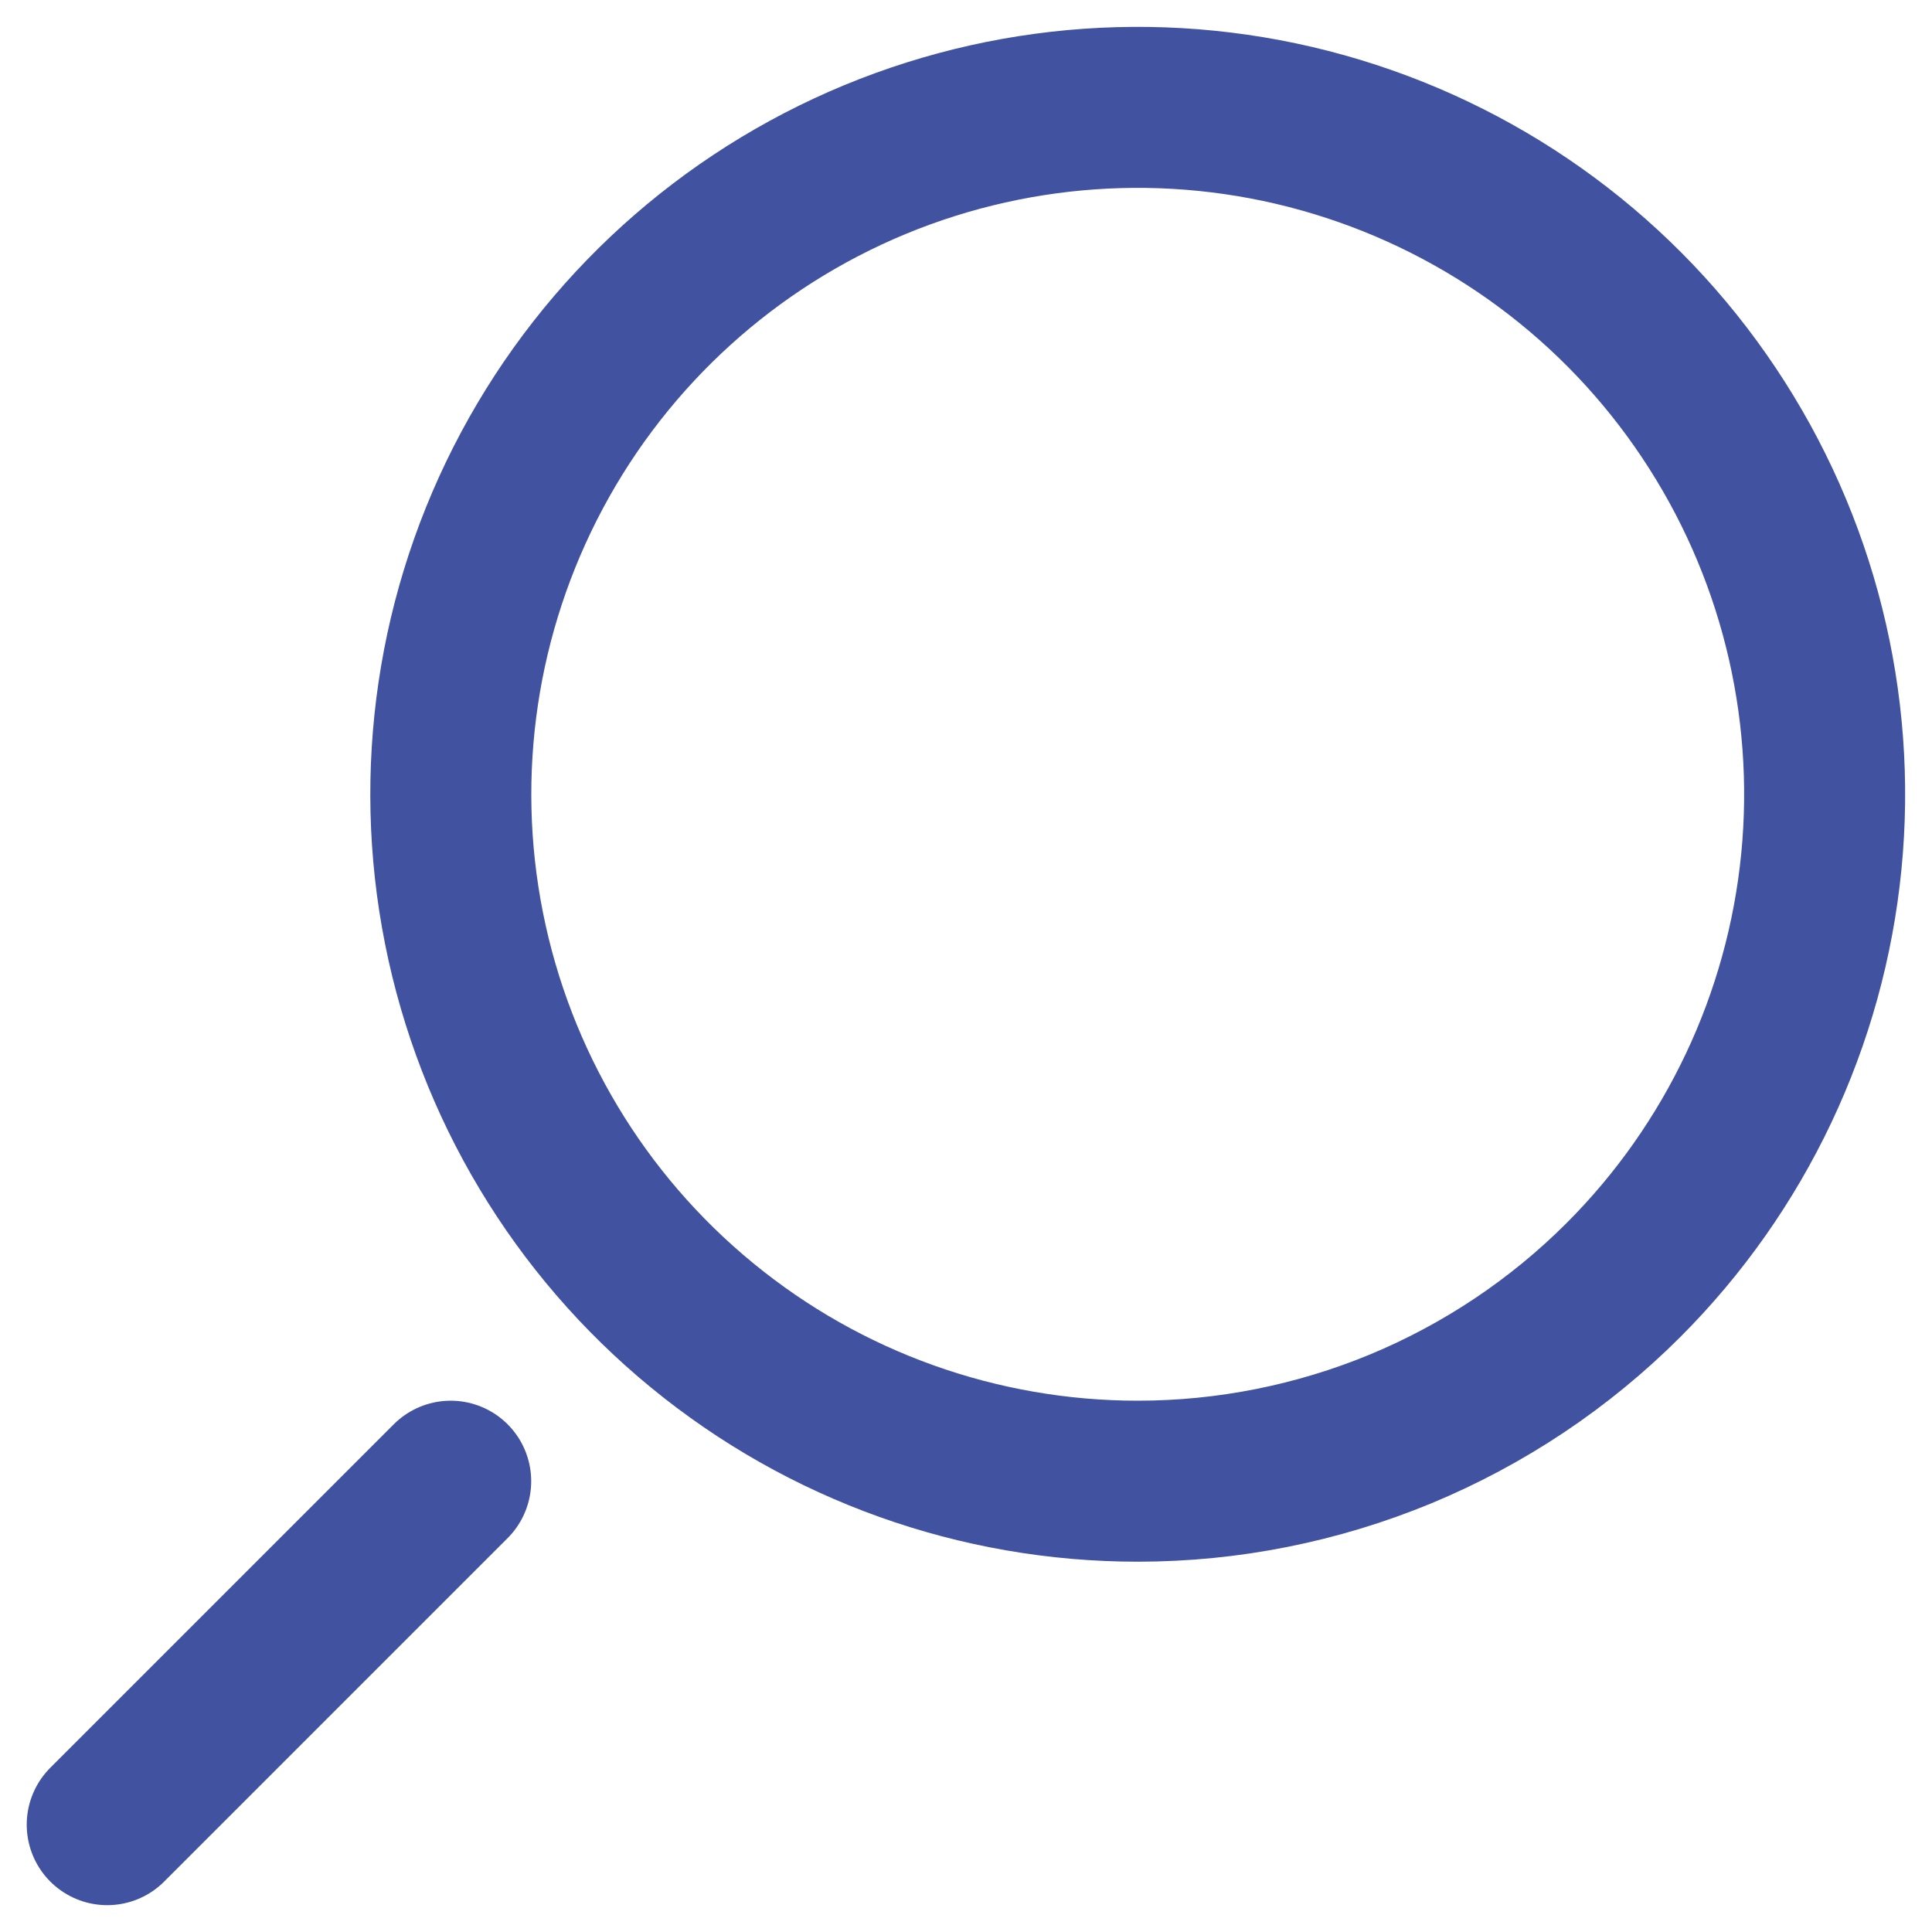
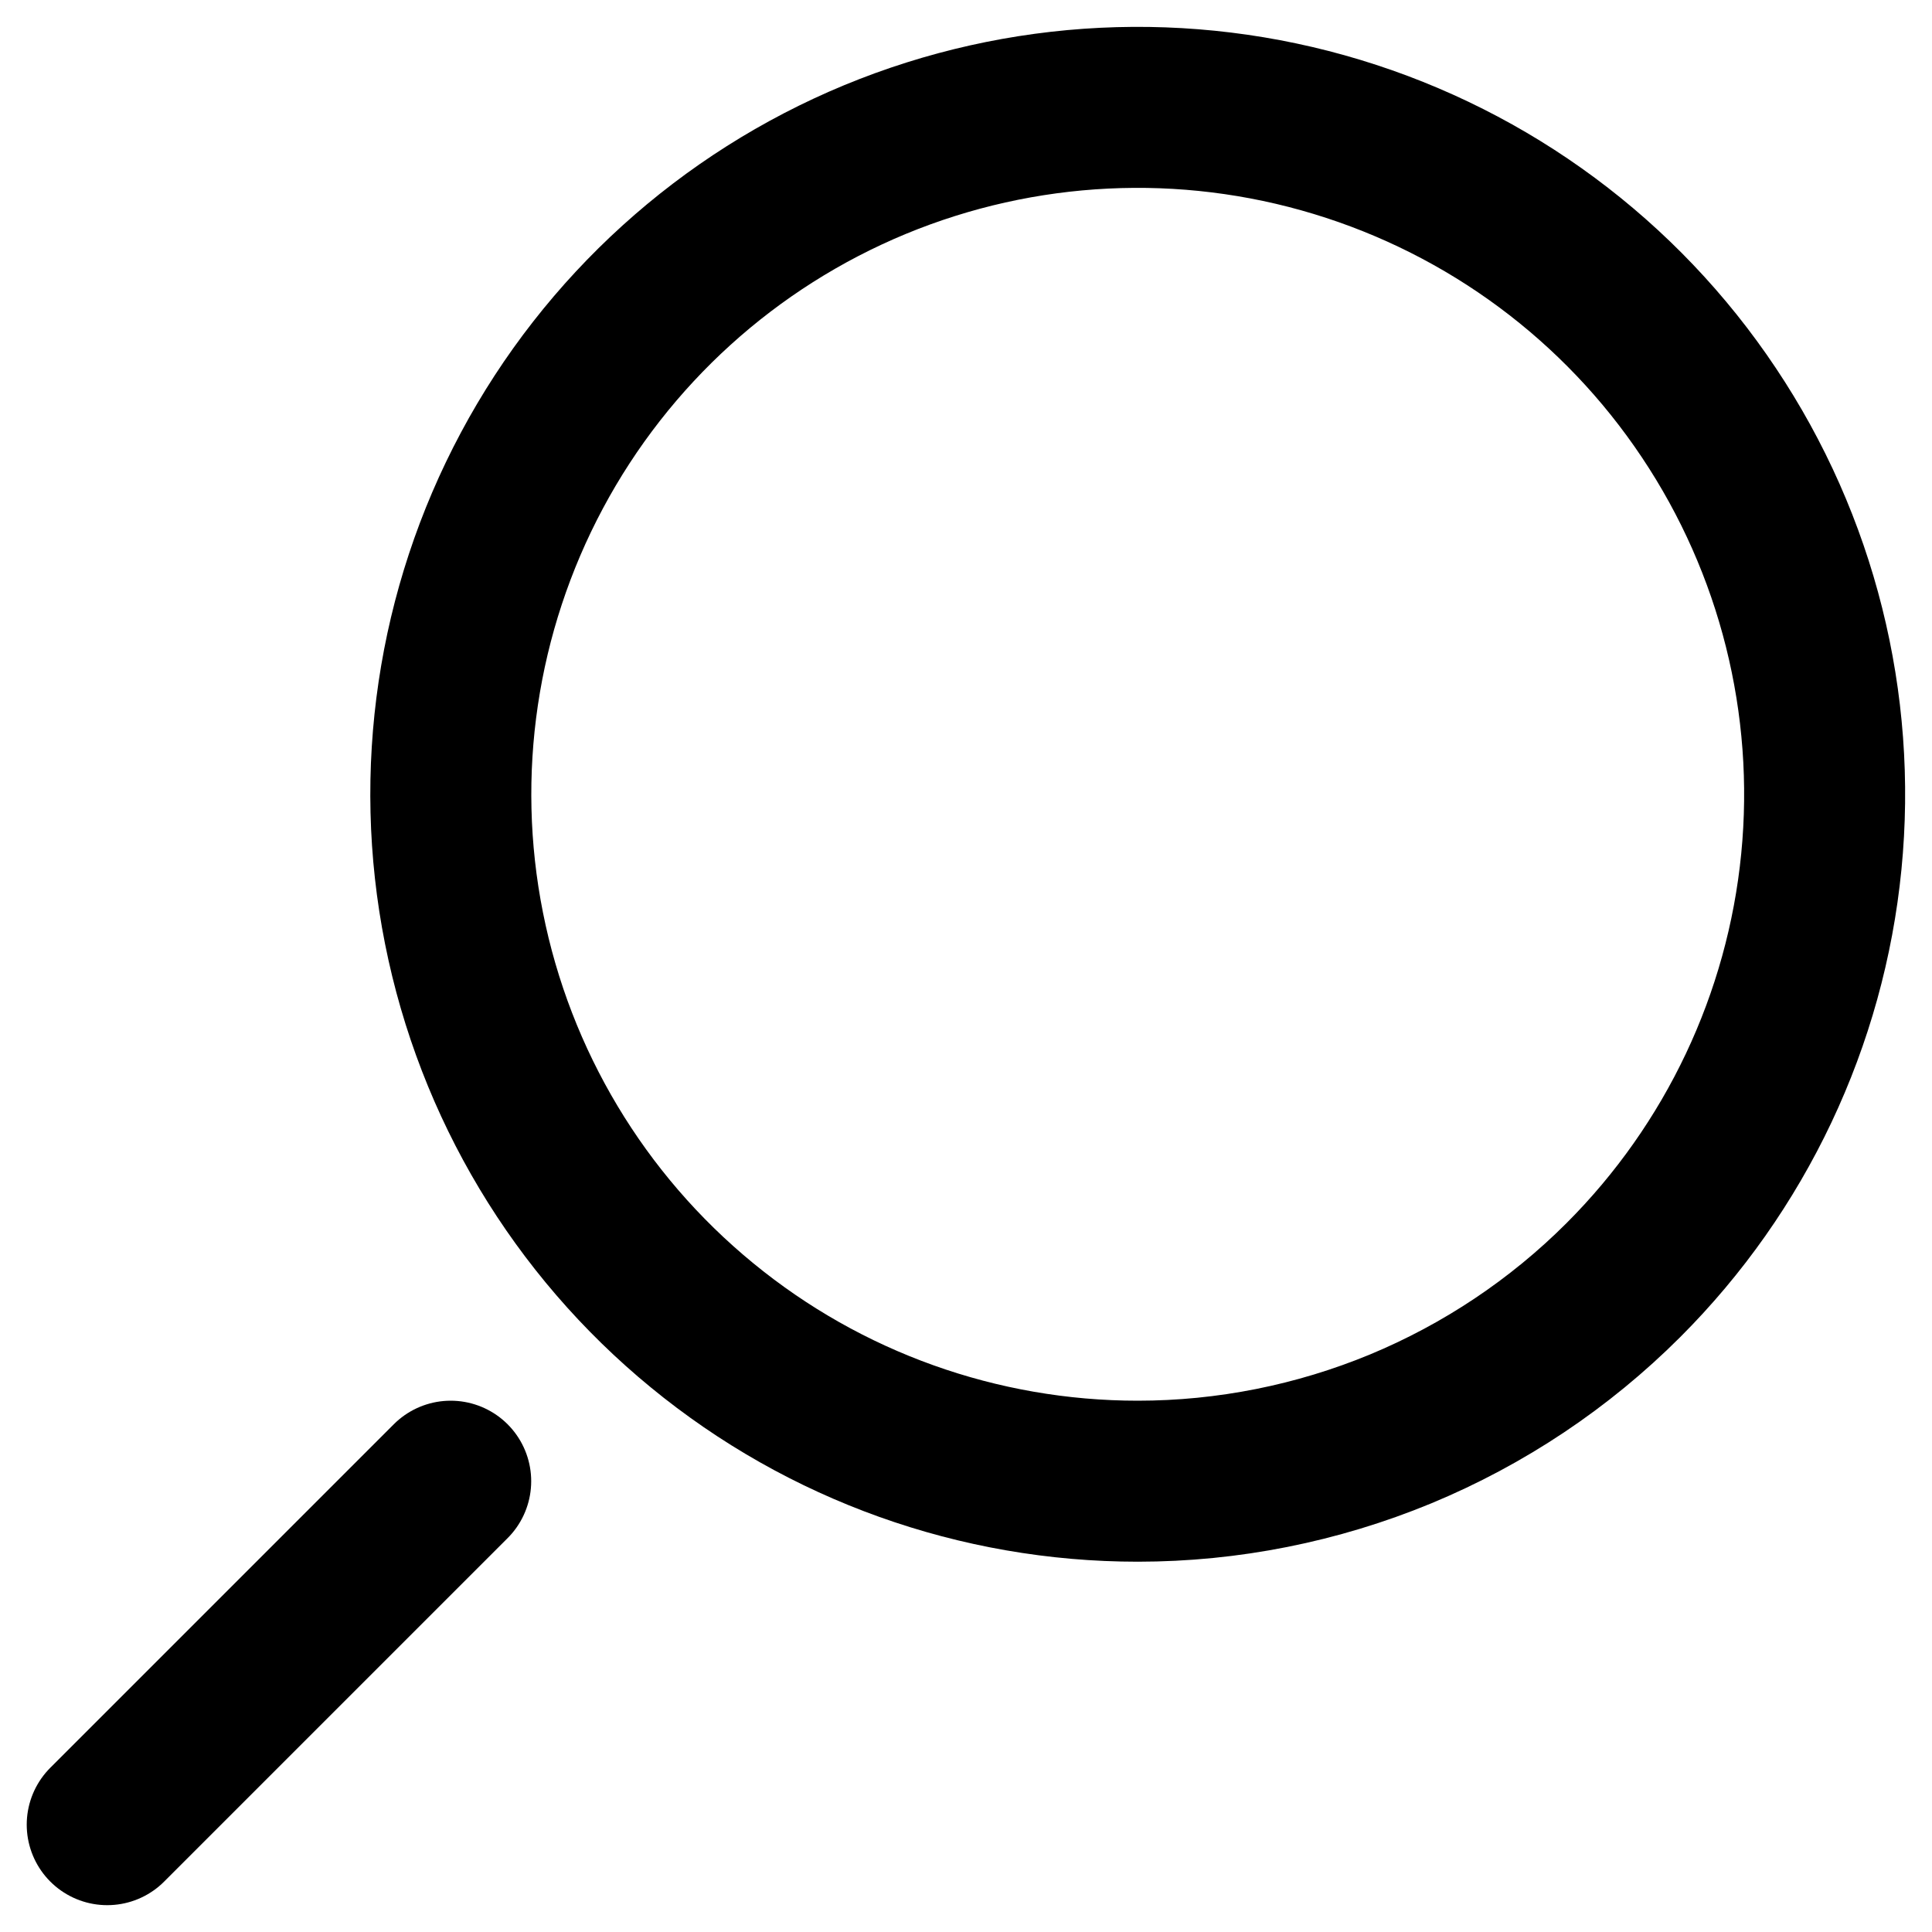
<svg xmlns="http://www.w3.org/2000/svg" width="18" height="18" viewBox="0 0 18 18" fill="none">
-   <style>
- :root {
-     color: #4152A0;
- }
- </style>
  <path d="M10.6 13.8C9.119 13.8 7.684 13.287 6.54 12.347C5.395 11.408 4.612 10.101 4.323 8.648C4.034 7.196 4.258 5.689 4.956 4.383C5.654 3.077 6.783 2.054 8.151 1.487C9.519 0.921 11.041 0.846 12.458 1.276C13.875 1.706 15.099 2.613 15.921 3.845C16.744 5.076 17.114 6.554 16.969 8.027C16.824 9.501 16.172 10.879 15.125 11.926C14.531 12.52 13.825 12.991 13.049 13.313C12.272 13.634 11.44 13.8 10.6 13.8Z" stroke="currentColor" stroke-width="1.5" stroke-linecap="round" stroke-linejoin="round" />
  <path d="M0.999 17L4.199 13.8" stroke="currentColor" stroke-width="1.5" stroke-linecap="round" stroke-linejoin="round" />
</svg>
